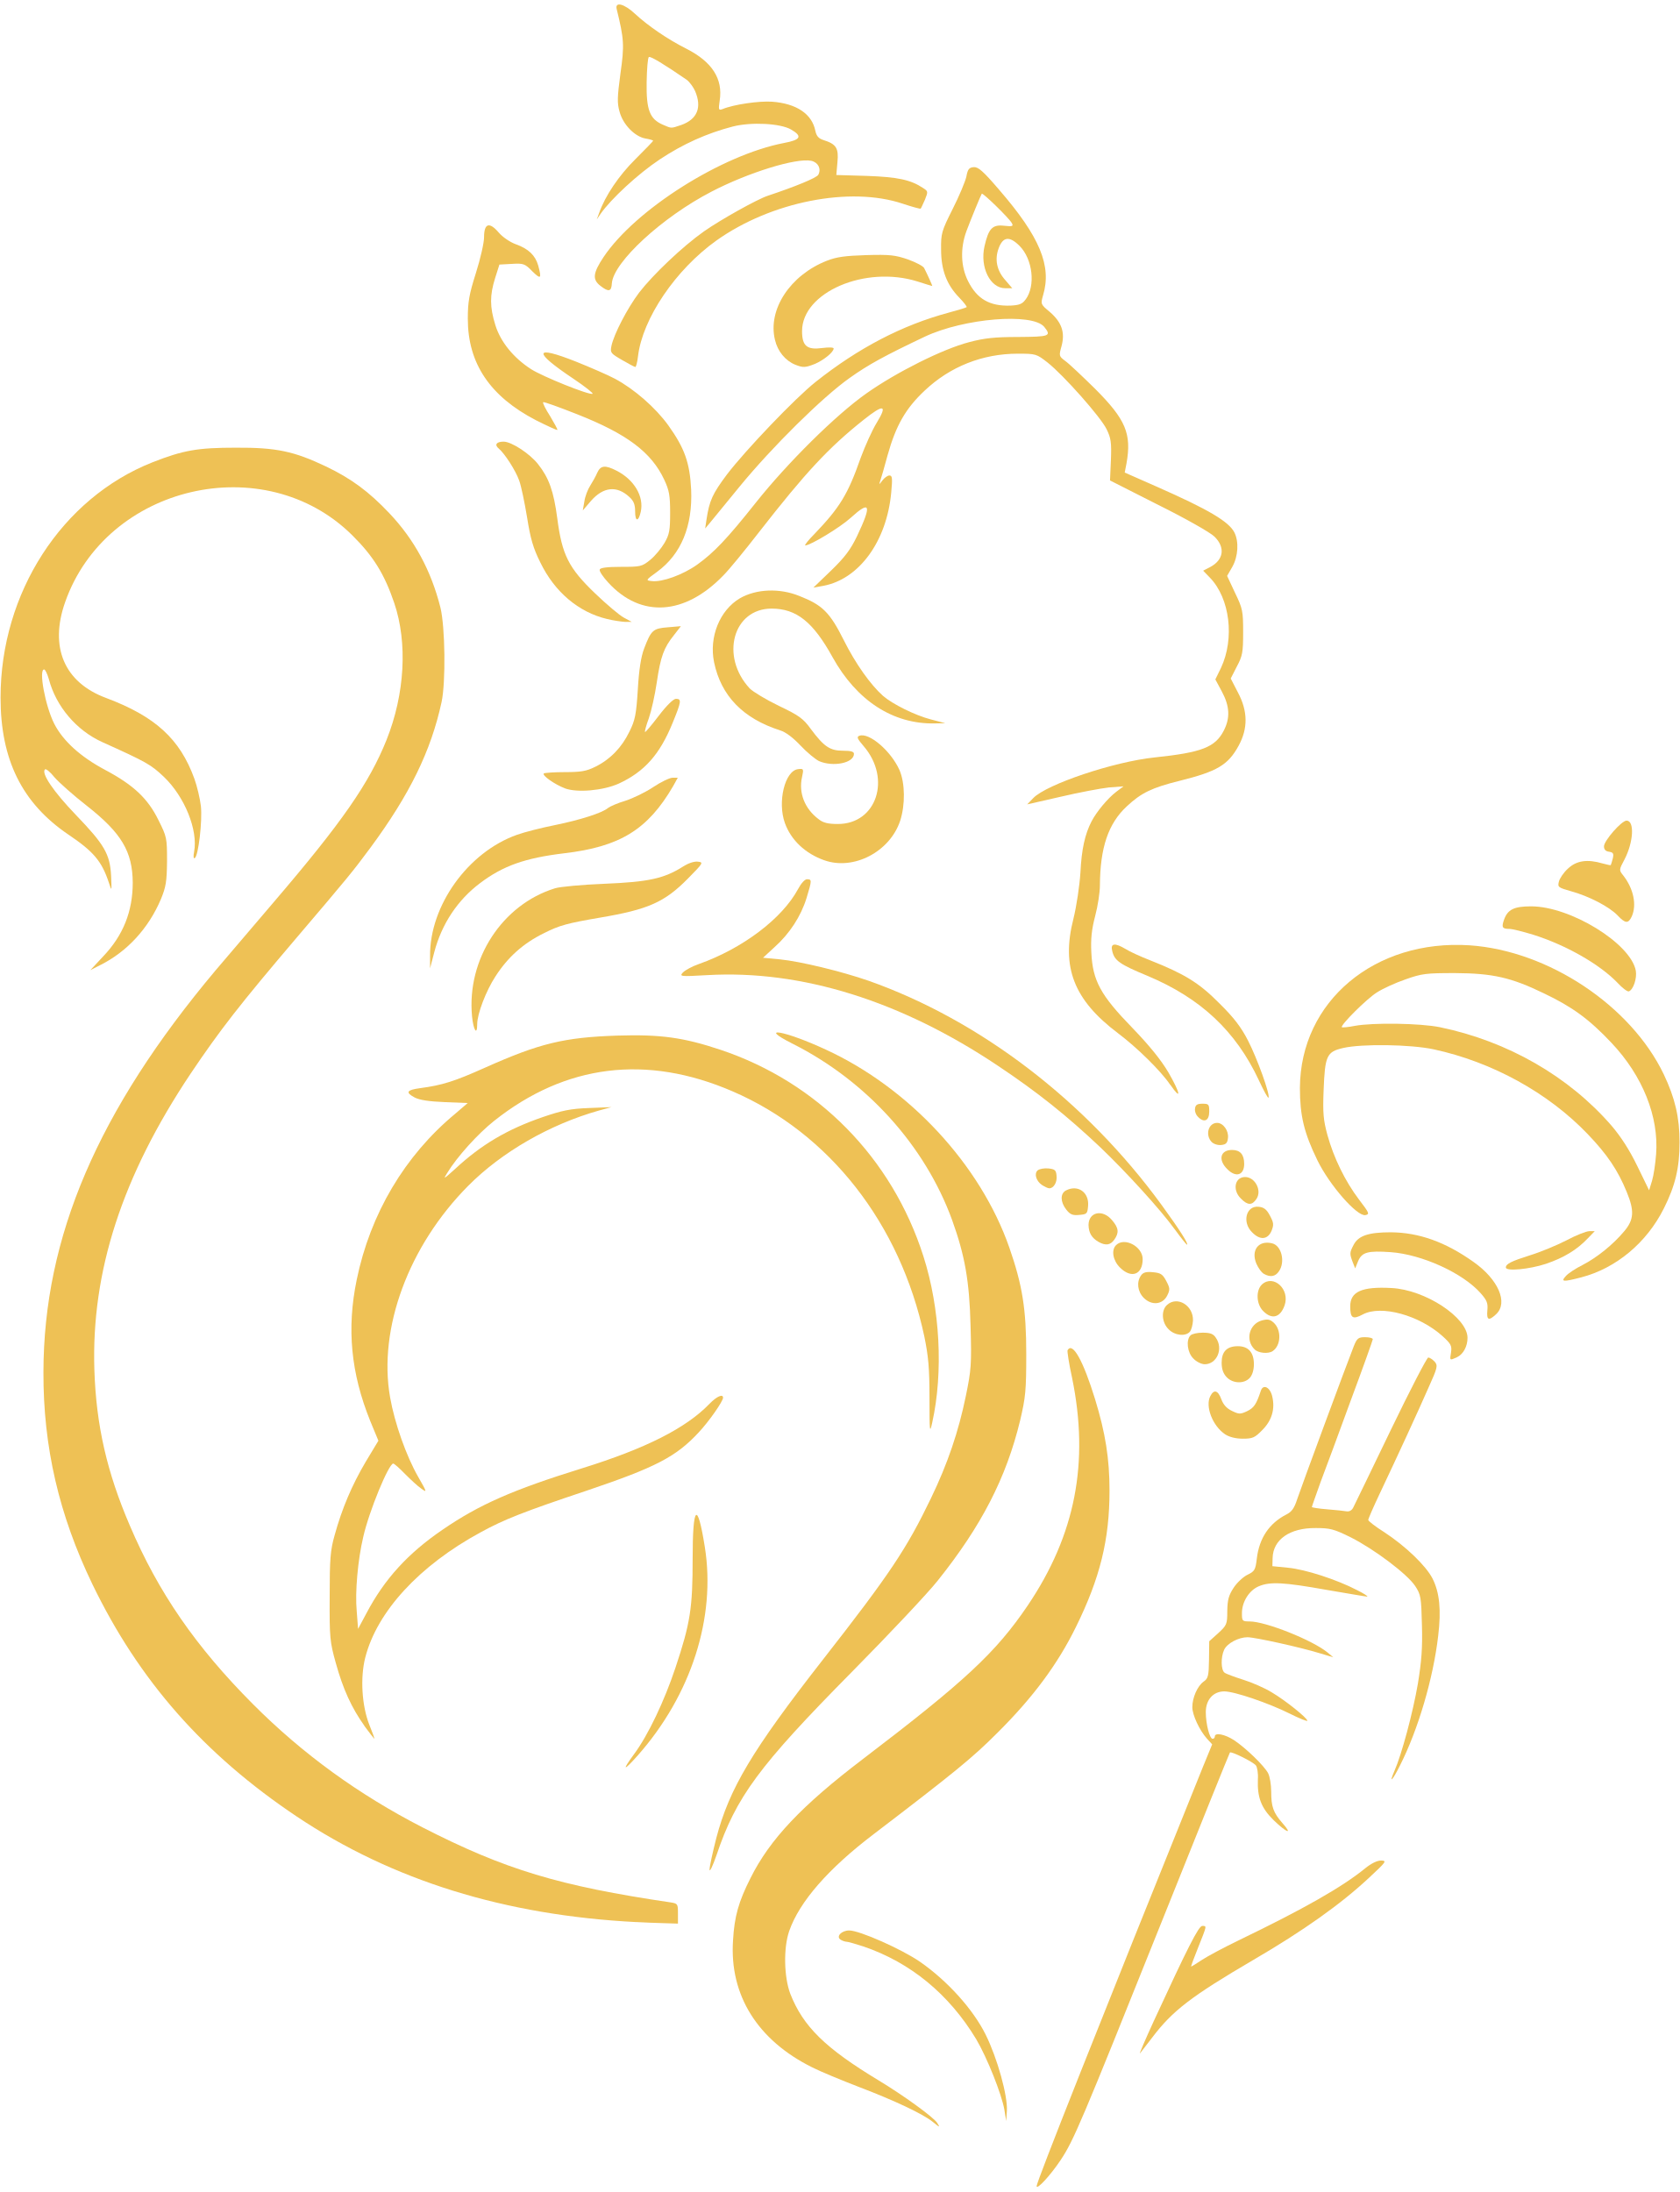
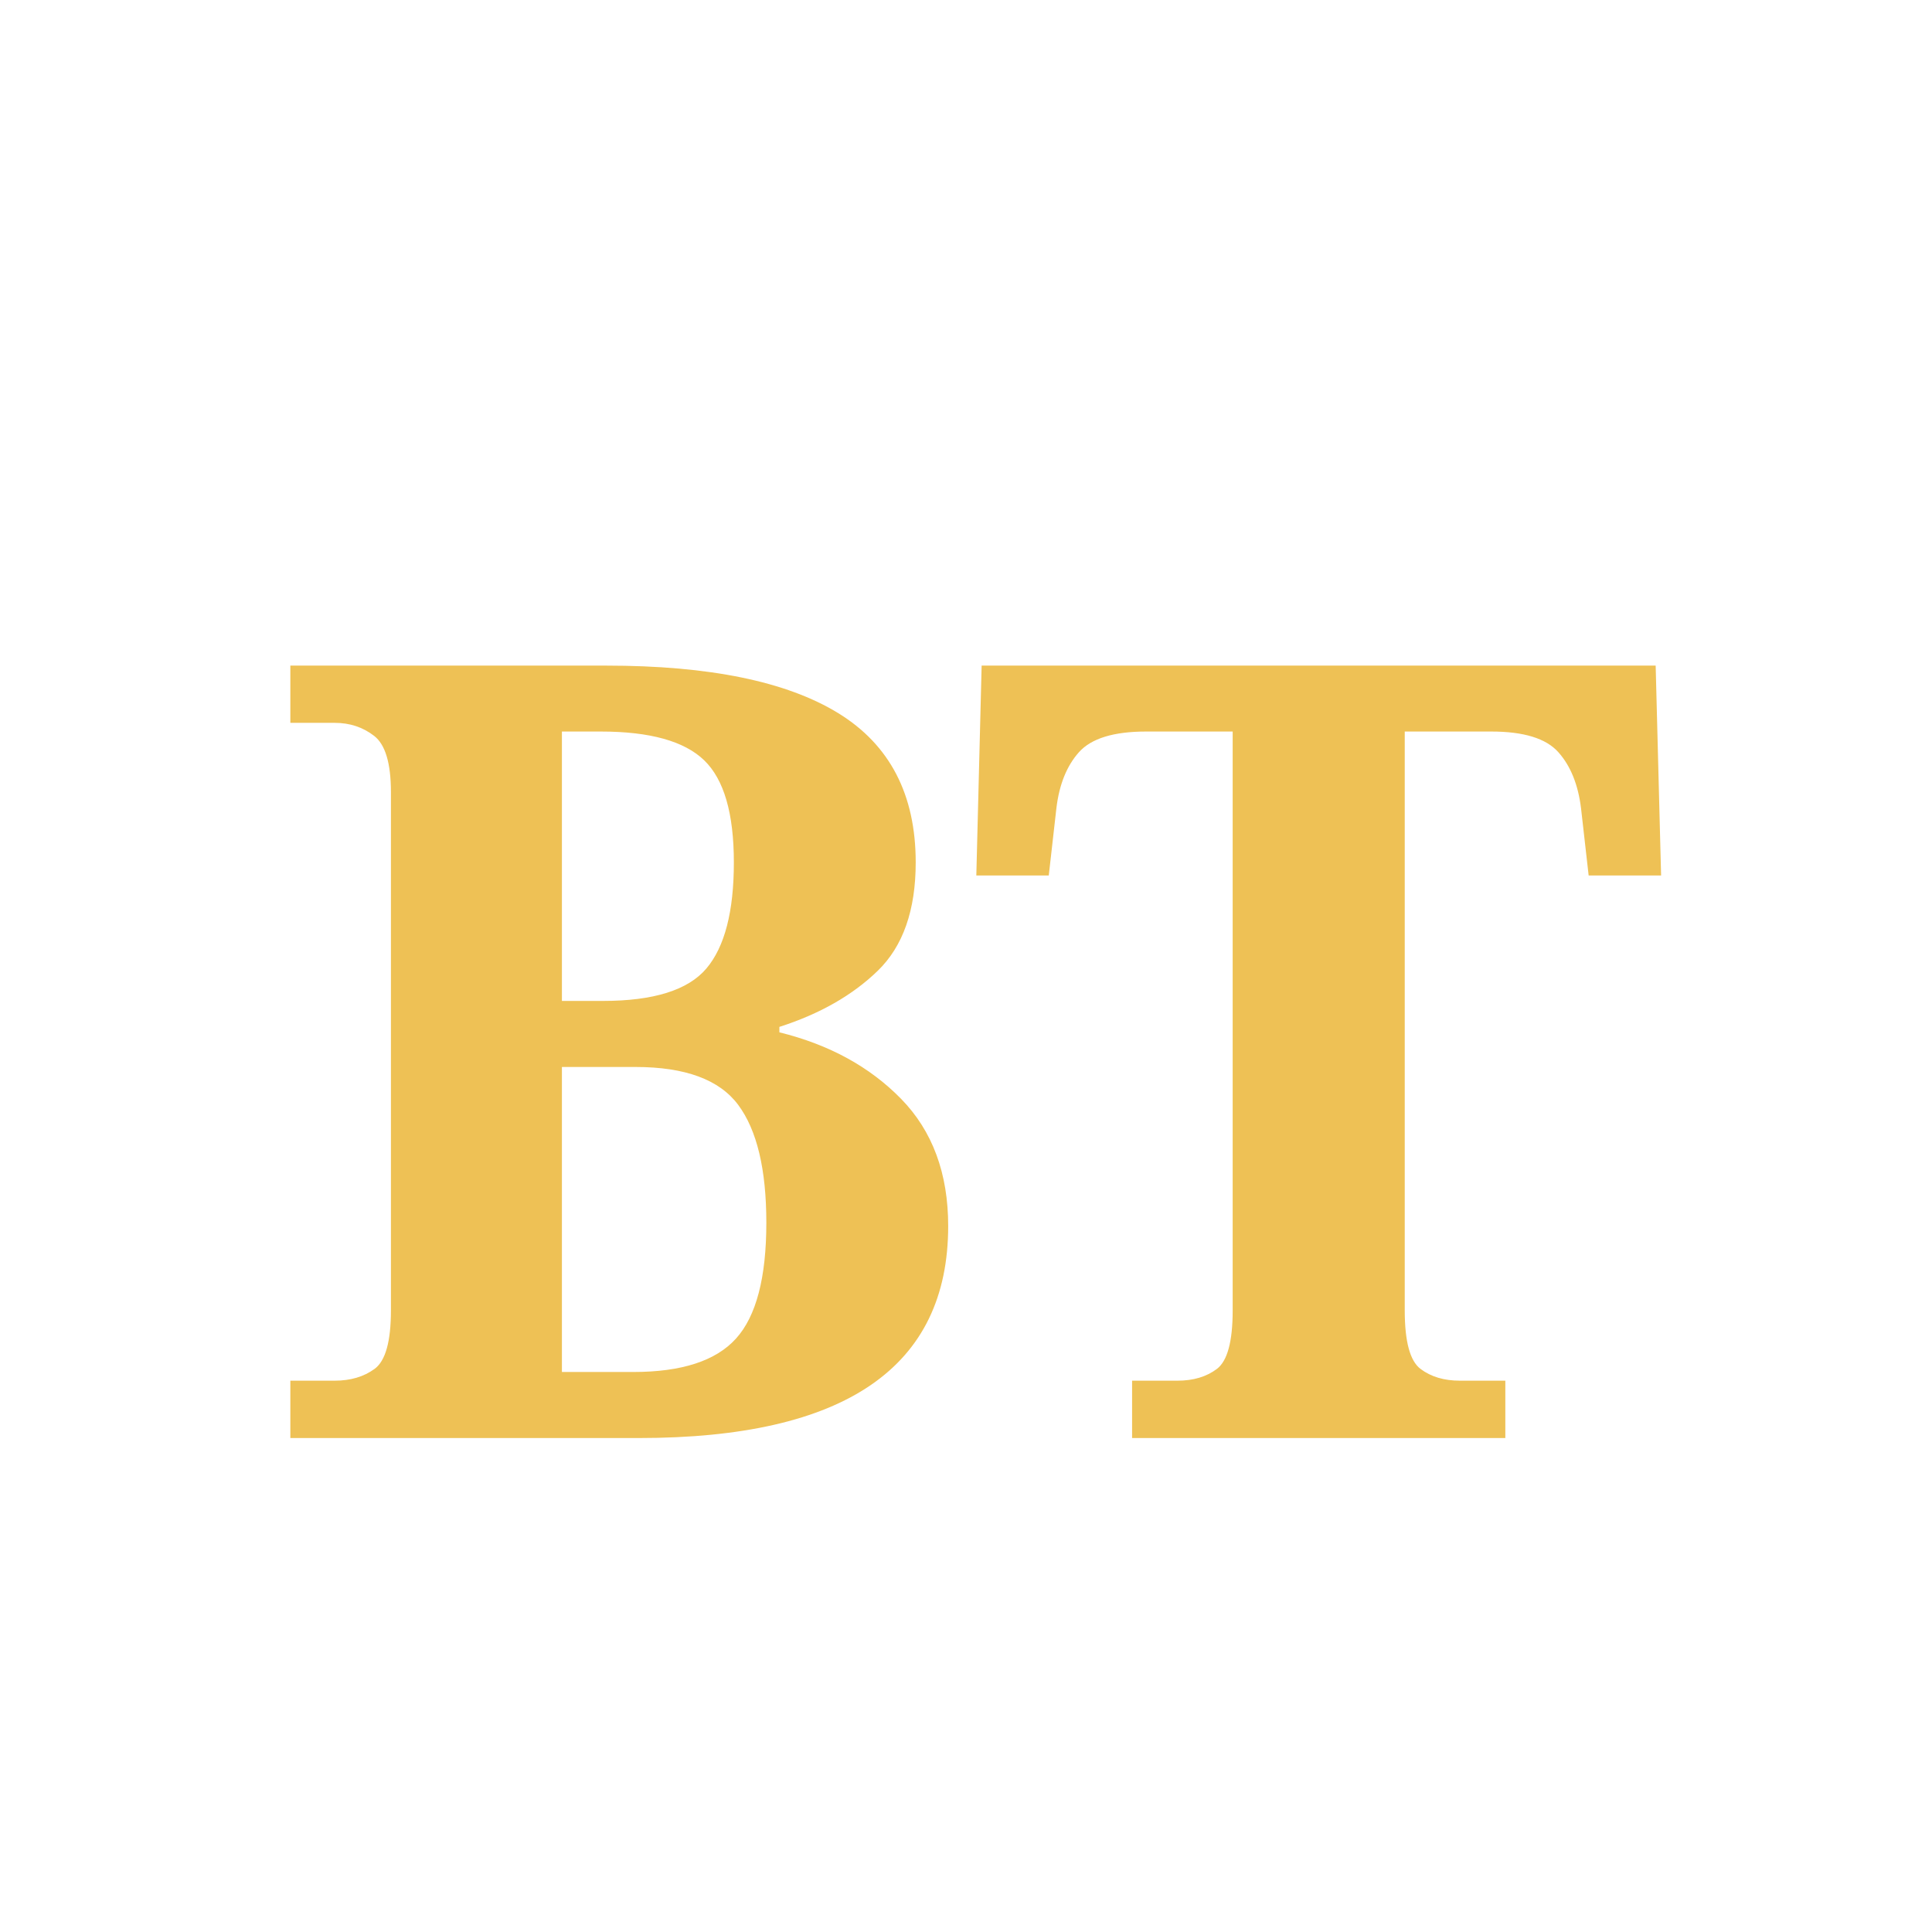
- <svg xmlns="http://www.w3.org/2000/svg" version="1.1" width="912px" height="1190px" viewBox="172 37 912 1190" preserveAspectRatio="xMidYMid meet">
-   <g fill="#eec155">
-     <path d="M734.77 1223.75 c0 -2.33 33.55 -86.95 90.01 -226.92 l5.27 -12.86 -2.82 -3.06 c-4.04 -4.53 -7.96 -12.86 -7.96 -17.14 0 -5.14 2.82 -11.51 6.12 -13.84 2.45 -1.71 2.82 -3.06 2.94 -11.88 l0.12 -10.04 4.90 -4.41 c4.65 -4.29 4.90 -4.90 4.90 -12 0.12 -6.12 0.73 -8.45 3.43 -12.61 1.84 -2.82 5.27 -6 7.59 -7.10 3.80 -1.84 4.29 -2.57 5.02 -8.82 1.35 -11.14 6.74 -19.10 16.04 -23.88 2.94 -1.47 4.29 -3.43 5.88 -8.33 2.20 -6.61 26.94 -73.48 30.62 -82.78 1.84 -4.65 2.57 -5.14 6.25 -5.14 2.33 0 4.16 0.49 4.16 1.10 0 0.49 -5.27 15.31 -11.76 32.70 -6.37 17.51 -13.84 37.60 -16.53 44.70 -2.57 7.23 -4.78 13.35 -4.78 13.72 0 0.24 3.67 0.86 8.33 1.22 4.53 0.37 9.31 0.86 10.53 1.10 1.59 0.24 2.94 -0.61 3.67 -2.20 0.73 -1.47 9.92 -20.33 20.33 -42 10.41 -21.55 19.59 -39.31 20.33 -39.31 0.73 0 2.20 0.98 3.43 2.20 1.84 2.20 1.71 3.06 -3.43 14.45 -5.76 13.10 -16.29 36 -26.33 57.19 -3.43 7.23 -6.25 13.72 -6.25 14.33 0 0.61 3.92 3.67 8.82 6.74 11.39 7.47 22.53 18.12 26.08 25.10 3.80 7.59 4.78 16.90 3.06 31.11 -2.69 23.15 -10.90 50.94 -20.70 70.29 -4.16 8.33 -6.25 10.41 -3.06 3.06 3.92 -8.82 10.04 -31.72 12.74 -47.39 1.96 -12 2.57 -19.47 2.20 -31.84 -0.37 -15.19 -0.61 -16.53 -3.67 -21.19 -4.29 -6.49 -22.17 -19.96 -35.02 -26.45 -9.18 -4.53 -11.27 -5.02 -18.98 -5.02 -14.08 -0.12 -23.15 6.25 -23.39 16.29 l-0.12 4.41 8.57 0.86 c9.18 0.86 26.33 6.37 37.35 12.12 3.67 1.84 6.25 3.43 5.51 3.55 -0.61 0 -10.53 -1.71 -22.04 -3.67 -23.27 -4.16 -30.62 -4.53 -36.74 -1.96 -5.27 2.20 -9.18 8.45 -9.18 14.57 0 4.29 0.12 4.53 4.16 4.53 8.69 0 34.17 10.16 42.37 16.90 l3.06 2.57 -7.35 -2.20 c-10.29 -3.18 -35.15 -8.69 -39.19 -8.69 -4.90 0 -11.14 3.31 -12.74 6.86 -1.84 4.04 -1.71 10.90 0.24 12.37 0.73 0.61 5.39 2.33 10.04 3.80 4.78 1.47 11.76 4.53 15.55 6.86 7.47 4.41 19.35 13.96 19.35 15.43 0 0.49 -4.29 -1.22 -9.43 -3.80 -11.51 -5.76 -30.13 -12.12 -35.64 -12.12 -6 0 -10.04 4.53 -10.04 11.27 0 6.37 2.08 14.45 3.67 14.45 0.73 0 1.22 -0.49 1.22 -1.22 0 -2.33 5.51 -1.22 10.41 1.96 6.61 4.41 16.29 13.84 18.49 17.88 0.98 1.84 1.71 6.37 1.71 10.04 0 8.20 1.10 11.39 6.12 17.14 5.76 6.49 2.45 5.39 -4.78 -1.59 -6.74 -6.61 -8.94 -12.37 -8.57 -22.17 0.24 -3.31 -0.37 -6.74 -1.10 -7.59 -1.59 -1.96 -13.47 -7.84 -14.08 -6.98 -0.24 0.24 -16.90 41.51 -36.98 91.72 -44.09 110.09 -47.88 118.91 -54.86 129.44 -5.63 8.45 -13.10 16.53 -13.10 14.21z" />
-     <path d="M678.43 1188.97 c-5.27 -4.29 -20.82 -11.63 -39.80 -18.86 -10.16 -3.92 -21.68 -8.69 -25.72 -10.78 -29.64 -14.70 -44.94 -39.19 -42.98 -68.82 0.73 -13.10 3.06 -21.19 9.43 -33.80 10.53 -21.19 27.80 -39.43 61.11 -64.78 55.47 -42.25 72.13 -57.80 89.40 -83.27 25.96 -38.45 33.55 -77.76 24.12 -123.69 -1.71 -7.72 -2.69 -14.45 -2.45 -14.94 2.69 -4.78 8.45 5.51 14.94 26.57 5.63 18.37 7.84 32.33 7.84 49.60 0 26.70 -5.14 47.51 -18.25 74.09 -9.92 20.21 -23.27 38.21 -42.74 57.56 -13.35 13.35 -22.90 21.19 -66.86 54.74 -24.86 18.86 -40.53 36.86 -46.05 52.78 -3.18 9.18 -2.82 24.98 0.61 34.04 6.98 17.76 18.98 29.51 48 47.03 13.59 8.20 29.76 19.96 31.72 23.02 1.71 2.69 1.47 2.57 -2.33 -0.49z" />
-     <path d="M717.25 1182.36 c-1.47 -8.45 -9.43 -28.41 -15.31 -38.33 -14.70 -24.37 -35.64 -41.64 -61.23 -50.33 -4.16 -1.35 -8.33 -2.57 -9.18 -2.57 -0.73 0 -2.20 -0.49 -3.18 -1.10 -2.69 -1.71 0.49 -5.02 4.65 -5.02 5.63 0 28.53 10.16 38.45 17.02 14.82 10.29 28.78 25.72 35.64 39.55 6.37 12.86 12 33.19 11.51 41.39 l-0.37 5.51 -0.98 -6.12z" />
-     <path d="M798.45 1133.99 c18.25 -39.55 24.25 -51.43 26.21 -51.43 2.57 0 2.57 -0.37 -2.20 11.63 -2.33 5.76 -4.04 10.41 -3.80 10.41 0.24 0 2.82 -1.59 5.76 -3.55 2.94 -1.96 11.88 -6.74 19.96 -10.65 35.27 -17.02 56.21 -28.90 68.82 -39.19 3.18 -2.57 6.37 -4.16 8.57 -4.16 3.18 0.12 2.82 0.61 -6.37 9.18 -15.55 14.57 -36 29.02 -63.07 44.82 -33.68 19.72 -43.84 27.55 -54.86 42.13 -3.06 4.04 -6 7.84 -6.61 8.57 -0.61 0.61 2.82 -7.35 7.59 -17.76z" />
-     <path d="M517.40 1080.47 c-71.39 -3.67 -132.50 -22.66 -184.30 -57.31 -50.45 -33.80 -85.60 -73.72 -110.95 -126.13 -18.12 -37.60 -26.70 -74.46 -26.57 -115.11 0.12 -73.35 29.51 -141.93 93.32 -217.98 5.14 -6 19.47 -22.90 31.84 -37.35 36.98 -43.23 51.68 -64.41 61.11 -87.93 9.92 -24.86 11.51 -52.66 4.16 -74.33 -5.27 -15.55 -11.27 -25.35 -22.78 -36.74 -47.64 -47.27 -133.60 -27.31 -155.89 36.37 -8.57 24.37 -0.49 43.47 22.17 51.92 26.82 10.04 40.17 22.29 48 43.84 1.47 4.04 3.06 10.78 3.55 14.94 0.86 7.96 -1.35 26.94 -3.31 28.17 -0.73 0.49 -0.86 -0.98 -0.37 -3.43 2.20 -11.76 -5.14 -29.88 -16.41 -40.66 -7.10 -6.74 -9.55 -8.08 -33.43 -18.86 -14.08 -6.37 -25.10 -19.35 -29.02 -34.17 -0.86 -2.94 -1.96 -5.27 -2.57 -5.27 -3.06 0 0.61 19.84 5.51 29.51 4.78 9.31 14.21 17.88 27.55 24.98 15.43 8.20 23.27 15.55 29.02 27.31 4.53 9.06 4.65 9.67 4.65 22.29 -0.12 11.14 -0.61 13.96 -3.31 20.57 -6.74 15.92 -18.37 28.53 -32.82 35.76 l-5.51 2.82 6.86 -7.35 c11.02 -11.51 16.16 -24.61 16.16 -40.17 -0.12 -16.90 -6.12 -26.94 -24.98 -41.76 -7.23 -5.63 -15.06 -12.61 -17.51 -15.43 -2.33 -2.94 -4.65 -4.78 -5.14 -4.29 -2.20 2.08 4.65 12.12 16.78 24.74 15.43 16.04 18.49 21.19 19.10 33.06 0.37 8.57 0.37 8.57 -1.22 3.67 -3.92 -11.76 -8.33 -16.90 -22.17 -26.21 -24.98 -17.02 -36.62 -40.53 -36.62 -74.21 0 -56.82 33.19 -108.26 82.42 -127.73 16.78 -6.61 24.61 -7.96 45.31 -7.96 22.04 -0.12 31.59 1.96 48.86 10.16 13.84 6.61 23.39 13.72 34.41 25.35 13.72 14.45 22.78 31.35 27.80 51.31 2.57 10.53 2.94 40.53 0.61 51.31 -5.76 26.57 -17.27 50.09 -38.58 78.99 -9.80 13.23 -12.12 16.04 -40.17 48.98 -30.74 36.13 -41.51 49.96 -57.56 73.84 -37.11 55.60 -53.88 107.28 -52.17 160.67 0.98 30.25 6.86 55.72 19.23 84.50 15.55 36.49 35.88 65.88 66.74 96.87 27.06 27.19 57.56 49.23 92.09 66.99 44.94 23.02 74.33 31.84 134.83 40.78 3.80 0.61 3.92 0.86 3.92 6 l0 5.51 -7.59 -0.24 c-4.29 -0.12 -11.02 -0.37 -15.06 -0.61z" />
-     <path d="M557.20 1051.94 c0 -1.71 1.71 -9.43 3.67 -17.14 7.10 -26.94 19.47 -47.64 57.80 -96.74 36.49 -46.66 45.56 -60.37 58.66 -87.56 9.18 -18.98 15.06 -36.49 18.98 -55.60 2.94 -14.21 3.18 -17.27 2.57 -38.09 -0.61 -24.37 -3.06 -38.21 -10.04 -57.56 -14.70 -40.29 -46.41 -75.44 -86.58 -95.64 -19.47 -9.80 -4.16 -7.10 18 3.18 45.31 20.82 84.01 62.58 99.68 107.52 7.10 20.45 9.18 33.31 9.18 57.80 0 19.84 -0.37 23.39 -3.31 36 -7.59 31.23 -20.94 57.19 -44.82 87.07 -5.02 6.37 -26.08 28.78 -46.66 49.60 -50.45 51.07 -62.70 67.72 -73.35 99.32 -2.08 6 -3.80 9.55 -3.80 7.84z" />
-     <path d="M516.17 989.36 c7.72 -10.41 16.53 -29.02 22.53 -47.03 8.08 -24.25 9.31 -32.33 9.31 -59.15 0 -29.15 2.57 -31.72 6.61 -6.37 6.12 38.21 -7.35 80.33 -36.37 113.15 -7.84 8.82 -8.82 8.57 -2.08 -0.61z" />
-     <path d="M369.83 973.93 c-6.98 -9.80 -11.63 -19.96 -15.55 -34.17 -3.18 -11.39 -3.43 -13.59 -3.31 -36 0 -20.45 0.37 -25.23 2.69 -33.31 3.92 -14.33 9.43 -27.31 16.90 -39.92 l6.86 -11.39 -4.41 -10.65 c-10.53 -26.08 -12.86 -50.21 -7.35 -76.78 7.35 -35.76 26.08 -67.35 53.39 -90.01 l6.86 -5.88 -12.37 -0.49 c-8.69 -0.37 -13.72 -1.10 -16.53 -2.57 -5.02 -2.69 -4.29 -4.04 3.06 -5.02 12 -1.59 18.61 -3.67 35.27 -11.14 29.64 -13.23 42.86 -16.41 71.64 -17.39 23.63 -0.73 36 0.98 56.21 7.72 52.66 17.63 93.07 58.66 110.09 112.05 9.06 28.29 10.90 62.94 4.78 90.38 -1.35 6.12 -1.47 5.02 -1.47 -13.47 0 -16.29 -0.61 -22.66 -2.82 -33.43 -13.10 -61.23 -51.56 -110.34 -104.09 -132.99 -46.78 -20.21 -90.74 -14.70 -129.44 16.04 -8.82 6.98 -20.21 19.59 -25.47 28.29 -2.33 3.67 -1.96 3.43 4.16 -2.08 14.33 -13.35 28.53 -21.68 47.76 -28.29 10.41 -3.55 14.94 -4.53 24.98 -4.90 l12.25 -0.49 -6.74 1.84 c-26.82 7.59 -52.78 22.53 -71.03 40.90 -32.33 32.57 -48.98 77.52 -42.37 114.87 2.45 13.96 8.82 31.96 15.31 43.23 4.78 8.33 4.78 8.57 1.59 6.25 -1.84 -1.22 -5.76 -4.90 -8.82 -7.96 -2.94 -3.06 -5.88 -5.63 -6.37 -5.63 -2.45 0 -13.10 25.72 -16.29 39.80 -2.94 12.37 -4.53 30.13 -3.55 40.29 l0.73 9.67 4.53 -8.45 c9.80 -18.61 22.53 -32.57 41.39 -45.43 19.84 -13.59 37.84 -21.55 75.68 -33.31 34.66 -10.78 56.45 -21.80 69.19 -35.02 3.92 -4.04 7.35 -5.51 7.35 -3.31 0 1.96 -7.59 12.86 -13.23 18.86 -12.25 13.23 -23.39 18.98 -60.74 31.59 -34.41 11.51 -44.94 15.68 -57.68 22.66 -33.19 18 -56.21 42.98 -62.58 67.97 -2.82 11.02 -1.84 26.21 2.20 36.49 1.71 4.16 2.94 7.59 2.69 7.59 -0.12 0 -2.57 -3.18 -5.39 -6.98z" />
-     <path d="M837.14 815.71 c-6.86 -4.53 -11.02 -15.31 -8.08 -20.82 1.96 -3.80 4.16 -3.18 6 1.84 1.10 2.94 2.94 4.90 5.76 6.25 3.80 1.84 4.53 1.84 8.20 0.12 3.80 -1.84 5.02 -3.80 7.47 -11.14 1.22 -3.67 4.90 -1.96 6.12 2.94 1.71 6.98 -0.12 13.23 -5.39 18.49 -4.04 4.16 -5.27 4.65 -10.53 4.65 -3.80 0 -7.23 -0.86 -9.55 -2.33z" />
-     <path d="M837.88 784.61 c-1.84 -1.96 -2.69 -4.41 -2.69 -7.84 0 -6 2.82 -8.94 8.82 -8.94 5.63 0 8.69 3.31 8.69 9.80 0 3.06 -0.86 5.88 -2.20 7.35 -3.06 3.43 -9.31 3.18 -12.61 -0.37z" />
-     <path d="M819.88 774.57 c-3.31 -3.18 -4.16 -10.04 -1.59 -12.61 0.86 -0.86 3.80 -1.47 6.61 -1.47 4.04 0 5.76 0.61 7.10 2.69 4.29 6 0.61 14.45 -6 14.45 -1.71 0 -4.53 -1.35 -6.12 -3.06z" />
-     <path d="M959.73 771.14 c0.49 -3.55 0 -4.53 -4.53 -8.69 -12.74 -11.51 -33.43 -17.14 -43.35 -11.88 -5.51 2.94 -6.86 2.08 -6.86 -4.41 0 -7.96 6.37 -10.78 22.29 -9.92 18.37 0.86 41.39 16.04 41.39 27.06 0 4.65 -2.33 8.94 -5.76 10.53 -4.04 1.84 -3.92 1.84 -3.18 -2.69z" />
-     <path d="M853.06 769.54 c-5.14 -5.02 -2.94 -13.72 3.92 -15.68 3.18 -0.86 4.41 -0.61 6.37 1.10 4.41 3.92 4.16 12.49 -0.49 15.55 -2.33 1.59 -7.84 1.10 -9.80 -0.98z" />
-     <path d="M806.41 758.65 c-3.80 -3.67 -4.16 -10.29 -0.86 -13.23 5.51 -5.02 14.33 0.24 14.08 8.45 -0.12 2.33 -0.86 5.02 -1.59 6 -2.33 2.82 -8.33 2.20 -11.63 -1.22z" />
-     <path d="M979.44 748.36 c0.37 -3.92 -0.24 -5.39 -3.43 -9.06 -9.67 -11.14 -32.08 -21.31 -49.11 -22.53 -12.37 -0.86 -15.55 0 -17.63 4.90 l-1.59 3.92 -1.35 -3.43 c-1.71 -4.53 -1.71 -5.14 0.49 -9.31 2.57 -5.02 8.08 -6.86 20.21 -6.86 15.31 0.12 29.64 5.27 44.82 16.04 13.59 9.55 18.98 22.17 12.37 28.41 -4.04 3.80 -5.27 3.31 -4.78 -2.08z" />
-     <path d="M857.84 748.85 c-3.92 -3.80 -4.16 -11.39 -0.73 -14.57 6.25 -5.63 15.31 2.69 12.25 11.39 -2.33 6.61 -6.86 7.84 -11.51 3.18z" />
-     <path d="M792.93 741.62 c-3.43 -3.43 -4.04 -8.69 -1.47 -12.25 1.10 -1.59 2.82 -2.08 6.37 -1.71 4.16 0.37 5.27 0.98 7.23 4.65 2.08 3.92 2.20 4.78 0.61 7.96 -2.45 5.02 -8.45 5.63 -12.74 1.35z" />
-     <path d="M1022.06 729.74 c1.22 -1.47 5.39 -4.16 9.06 -6 7.84 -4.04 16.65 -11.14 22.66 -18.37 5.27 -6.25 5.51 -11.02 1.35 -21.19 -4.90 -12 -10.65 -20.45 -21.19 -31.47 -21.55 -22.53 -51.92 -39.19 -83.64 -46.05 -12.61 -2.69 -38.94 -3.06 -49.11 -0.73 -8.94 2.08 -9.92 4.04 -10.65 23.02 -0.49 12.37 -0.12 16.16 2.08 24.25 3.43 12.37 9.55 24.98 17.14 35.02 5.63 7.35 5.88 7.96 3.43 8.45 -4.53 0.73 -19.35 -16.16 -25.96 -29.64 -7.35 -15.06 -9.55 -24.37 -9.55 -39.43 0.24 -47.03 40.66 -80.82 92.21 -77.40 42.62 2.94 87.44 32.70 105.32 70.05 6.12 12.86 8.57 23.39 8.57 36.86 0 13.84 -2.33 23.63 -8.57 36 -9.31 18.61 -25.96 32.45 -44.82 37.35 -9.92 2.57 -11.27 2.45 -8.33 -0.73z m48.98 -66.01 c1.59 -20.57 -7.35 -42.74 -24.25 -60.62 -12 -12.74 -21.19 -19.47 -36.62 -26.82 -17.88 -8.69 -27.92 -10.90 -48.25 -11.02 -15.68 0 -18 0.24 -26.94 3.43 -5.39 1.84 -12.37 5.02 -15.55 7.10 -5.51 3.43 -19.96 17.88 -18.98 18.86 0.24 0.24 3.43 0 6.98 -0.73 9.92 -1.84 35.51 -1.47 46.29 0.73 36.74 7.59 69.93 26.70 93.07 53.39 5.14 6 9.80 13.23 14.08 22.04 l6.37 13.10 1.59 -5.14 c0.86 -2.82 1.84 -9.31 2.20 -14.33z" />
-     <path d="M858.08 728.52 c-1.35 -0.73 -3.06 -3.31 -4.04 -5.51 -3.06 -7.35 1.22 -12.86 8.57 -11.02 5.14 1.22 7.23 10.16 3.67 15.19 -1.96 2.94 -4.78 3.31 -8.20 1.35z" />
-     <path d="M779.95 725.09 c-3.80 -3.80 -4.78 -9.43 -2.08 -12.12 4.53 -4.53 14.45 0.73 14.45 7.59 0 8.45 -6.12 10.78 -12.37 4.53z" />
-     <path d="M989.48 725.09 c0 -1.96 3.06 -3.43 13.10 -6.61 5.63 -1.71 14.45 -5.39 19.72 -8.08 5.27 -2.82 10.90 -5.02 12.49 -5.02 l2.94 0 -3.67 3.80 c-5.88 6.25 -13.10 10.65 -22.90 13.96 -8.94 2.94 -21.68 4.16 -21.68 1.96z" />
-     <path d="M768.44 711.25 c-3.80 -2.20 -5.39 -4.90 -5.51 -9.18 0 -7.10 7.59 -8.82 12.74 -2.69 3.67 4.29 3.92 6.86 1.22 10.65 -2.08 2.94 -4.65 3.31 -8.45 1.22z" />
-     <path d="M809.83 704.52 c-7.84 -10.90 -26.57 -31.35 -40.41 -44.58 -18.12 -17.14 -34.17 -30 -55.47 -44.21 -52.78 -35.39 -106.91 -52.29 -157.97 -49.35 -14.94 0.86 -15.19 0.73 -13.23 -1.47 1.22 -1.22 5.02 -3.31 8.57 -4.53 23.88 -8.45 45.31 -24.74 53.88 -40.66 1.71 -3.18 3.67 -5.39 4.90 -5.39 2.69 0 2.69 0.49 -0.24 10.16 -3.06 9.92 -9.18 19.35 -17.39 26.70 l-6.25 5.76 9.06 0.86 c11.27 1.10 33.80 6.61 48.25 11.63 60.62 21.43 118.05 65.39 159.08 121.73 9.80 13.47 14.94 21.55 13.72 21.55 -0.24 0 -3.18 -3.67 -6.49 -8.20z" />
-     <path d="M851.72 705.99 c-5.63 -5.51 -3.18 -14.70 3.67 -13.84 2.69 0.24 4.29 1.47 6 4.78 2.08 3.92 2.20 4.90 0.86 8.33 -2.08 4.78 -6.25 5.14 -10.53 0.73z" />
-     <path d="M750.81 693.62 c-3.18 -4.04 -3.31 -8.57 -0.24 -10.29 6.49 -3.43 12.74 0.86 12.12 8.33 -0.37 4.29 -0.61 4.53 -4.78 4.90 -3.67 0.37 -5.02 -0.24 -7.10 -2.94z" />
-     <path d="M845.59 687.62 c-4.65 -4.53 -3.31 -11.63 2.33 -11.63 5.39 0 9.18 7.23 6.25 11.76 -2.45 3.80 -4.90 3.67 -8.57 -0.12z" />
-     <path d="M737.58 680.27 c-3.18 -2.20 -4.29 -6.25 -2.20 -7.96 0.98 -0.73 3.55 -1.22 5.76 -0.98 3.43 0.37 4.16 0.86 4.41 3.80 0.49 3.55 -1.47 6.98 -3.92 6.98 -0.73 0 -2.57 -0.86 -4.04 -1.84z" />
-     <path d="M838.25 671.70 c-5.14 -5.02 -3.80 -10.41 2.57 -10.41 4.41 0 6.61 2.45 6.61 7.59 0 6.12 -4.53 7.59 -9.18 2.82z" />
-     <path d="M829.80 657 c-3.67 -3.80 -1.84 -10.41 2.94 -10.41 3.31 0 6.37 4.29 5.88 8.20 -0.24 2.69 -1.10 3.55 -3.55 3.80 -1.84 0.24 -4.16 -0.49 -5.27 -1.59z" />
-     <path d="M822.45 643.41 c-1.22 -1.10 -1.96 -3.18 -1.71 -4.65 0.24 -1.96 1.22 -2.57 4.04 -2.57 3.43 0 3.67 0.37 3.67 4.29 0 4.90 -2.69 6.25 -6 2.94z" />
-     <path d="M855.39 623.45 c-12.49 -26.70 -31.59 -44.58 -60.50 -56.70 -15.06 -6.25 -17.88 -8.20 -19.10 -13.47 -1.10 -4.29 1.47 -4.53 7.23 -1.10 2.08 1.35 8.20 4.16 13.59 6.25 18.49 7.35 26.33 12.12 37.35 23.27 7.96 7.84 11.76 12.86 15.55 20.21 5.02 9.80 12 29.15 11.14 30.98 -0.24 0.61 -2.57 -3.67 -5.27 -9.43z" />
-     <path d="M807.26 625.90 c-5.02 -7.47 -18 -20.21 -28.41 -28.04 -23.88 -18 -30.86 -35.76 -24.12 -62.09 1.71 -6.98 3.31 -17.76 3.80 -25.10 0.61 -12.61 2.45 -20.82 6 -27.68 2.69 -5.27 8.94 -12.74 13.47 -16.16 l3.92 -2.94 -7.96 0.61 c-4.41 0.49 -16.16 2.69 -26.08 5.02 l-18.25 4.16 3.31 -3.43 c7.23 -7.47 43.60 -19.72 65.76 -22.04 25.72 -2.69 33.06 -5.51 37.72 -14.70 3.43 -6.74 3.18 -13.10 -1.10 -21.06 l-3.55 -6.61 3.06 -6.25 c7.47 -15.92 4.90 -37.72 -6 -48.98 l-3.67 -3.80 3.80 -1.96 c7.35 -3.92 8.33 -10.65 2.33 -16.53 -2.20 -2.20 -15.80 -9.92 -30.37 -17.14 l-26.33 -13.35 0.49 -11.14 c0.37 -9.55 0 -11.88 -2.33 -16.65 -3.18 -6.61 -23.27 -29.27 -32.08 -36.25 -6 -4.65 -6.25 -4.78 -16.16 -4.78 -19.10 0 -36.74 6.98 -50.58 20.08 -10.29 9.67 -15.55 18.86 -20.08 35.02 -1.71 6.37 -3.55 12.74 -4.04 14.08 -0.73 2.08 -0.61 2.08 1.22 -0.37 1.10 -1.47 2.82 -2.69 3.80 -2.69 1.59 0 1.71 1.47 0.98 9.31 -2.45 26.45 -17.39 46.90 -36.74 50.58 l-5.51 0.98 9.67 -9.31 c7.47 -7.23 10.53 -11.39 13.96 -18.49 8.20 -17.27 7.35 -19.84 -3.43 -10.04 -5.63 5.14 -21.80 14.94 -24.61 14.94 -0.61 0 1.71 -2.94 5.14 -6.37 13.59 -14.21 18 -21.31 24.98 -41.27 2.33 -6.25 6.12 -14.82 8.69 -18.98 6 -9.80 3.80 -10.29 -7.10 -1.59 -19.10 15.19 -31.59 28.66 -56.70 60.86 -7.59 9.80 -16.29 20.45 -19.47 23.63 -20.94 21.68 -44.70 23.27 -62.46 3.92 -2.82 -3.06 -5.02 -6.25 -4.65 -7.10 0.24 -0.98 4.04 -1.47 11.51 -1.47 10.65 0 11.39 -0.12 15.92 -3.80 2.57 -2.08 6 -6.25 7.72 -9.18 2.69 -4.65 3.06 -6.86 3.06 -16.41 0 -9.31 -0.49 -12.12 -3.18 -17.88 -6.98 -14.94 -20.21 -24.86 -47.15 -35.51 -9.92 -3.92 -18.37 -6.98 -18.61 -6.61 -0.37 0.37 1.35 3.80 3.80 7.59 2.33 3.92 4.16 7.23 3.92 7.47 -0.24 0.24 -5.51 -2.20 -11.63 -5.27 -24.98 -12.98 -36.98 -30.86 -36.98 -55.11 0 -9.18 0.73 -13.23 4.41 -24.86 2.45 -7.72 4.41 -16.41 4.41 -19.35 0 -7.59 2.82 -8.57 7.96 -2.57 2.20 2.57 6.25 5.27 9.31 6.37 6.86 2.45 10.53 6 12.12 11.51 1.96 7.23 1.47 7.72 -3.18 3.18 -4.04 -4.16 -4.78 -4.41 -11.14 -4.04 l-6.74 0.37 -2.33 7.35 c-2.94 9.43 -2.94 15.55 0.12 25.47 2.82 9.18 9.92 17.88 19.47 24 6.12 3.92 31.23 14.08 33.31 13.35 0.61 -0.24 -4.04 -3.92 -10.41 -8.20 -22.17 -14.82 -21.55 -18.37 1.35 -9.31 7.96 3.18 17.51 7.35 21.19 9.31 10.53 5.63 22.04 15.68 29.02 25.35 8.82 12.37 11.63 20.21 12.37 34.78 0.86 19.84 -5.39 35.15 -18.49 44.70 -6.25 4.53 -6.25 4.65 -2.94 5.02 5.63 0.73 17.02 -3.43 24.74 -8.94 9.06 -6.49 16.29 -14.08 31.84 -33.68 17.14 -21.55 43.47 -47.64 60.01 -59.27 16.29 -11.51 41.51 -24.12 55.72 -27.80 8.20 -2.20 13.96 -2.82 26.70 -2.82 17.14 -0.12 18.12 -0.49 14.08 -5.51 -6.49 -7.72 -43.47 -4.65 -64.66 5.27 -21.92 10.41 -30.74 15.19 -41.02 22.53 -14.57 10.29 -42 37.35 -59.76 59.03 -7.47 9.06 -14.70 17.88 -16.04 19.59 l-2.57 3.06 0.73 -4.90 c1.59 -10.29 3.18 -13.84 11.14 -24.49 9.92 -12.98 36.86 -41.27 48.13 -50.21 23.15 -18.37 46.78 -30.74 72.25 -37.60 5.02 -1.35 9.43 -2.69 9.67 -2.94 0.37 -0.24 -1.47 -2.57 -3.92 -5.14 -6.86 -6.98 -9.92 -15.06 -9.92 -26.08 -0.12 -8.82 0.24 -10.04 6.25 -22.04 3.55 -6.98 6.86 -14.94 7.47 -17.63 0.73 -4.04 1.47 -4.90 3.92 -5.14 2.45 -0.24 5.14 2.08 13.84 12.25 22.17 25.59 28.66 41.39 23.88 57.31 -1.35 4.78 -1.35 4.90 3.67 9.06 6.49 5.63 8.33 11.14 6.37 18.49 -1.47 5.27 -1.47 5.51 1.96 8.08 1.96 1.35 9.18 8.20 16.16 15.06 16.78 16.78 19.96 24.49 17.14 40.53 l-0.98 5.02 17.51 7.72 c28.04 12.37 38.94 18.86 42 24.74 2.57 5.02 2.08 13.10 -1.10 18.74 l-2.82 4.90 4.29 9.18 c4.16 8.57 4.41 9.92 4.41 21.43 0 11.02 -0.37 12.86 -3.43 18.61 l-3.31 6.49 3.92 7.59 c5.39 10.16 5.51 19.47 0.37 28.90 -5.76 10.53 -11.63 13.96 -32.21 19.10 -14.82 3.67 -20.70 6.49 -28.53 13.84 -10.04 9.31 -14.45 22.41 -14.57 42.98 0 3.67 -1.10 11.02 -2.57 16.53 -1.96 7.47 -2.45 12.61 -2.08 19.84 0.73 15.31 5.02 23.15 22.17 40.78 9.43 9.80 15.68 17.51 19.72 24.37 6.49 11.27 7.23 15.68 0.98 6.61z m-78.50 -426.29 c5.51 -7.35 3.92 -21.92 -3.31 -29.15 -5.39 -5.39 -8.94 -5.02 -11.27 1.22 -2.33 6.12 -1.10 12.25 3.67 17.51 l3.67 4.29 -3.80 0 c-8.20 0 -13.84 -11.39 -11.27 -22.78 2.20 -9.67 4.29 -11.88 10.65 -11.14 4.65 0.49 5.14 0.24 4.16 -1.47 -1.35 -2.57 -15.80 -16.65 -16.29 -15.92 -0.61 0.98 -6 14.08 -8.33 20.33 -3.43 9.31 -3.06 19.23 0.86 27.06 4.90 9.80 11.76 13.72 23.02 13.35 4.78 -0.24 6.49 -0.86 8.20 -3.31z" />
-     <path d="M428.25 588.67 c-2.94 -30.98 16.41 -60.62 45.07 -69.44 2.69 -0.86 14.82 -1.96 26.94 -2.45 23.76 -0.98 32.21 -2.82 42.49 -9.31 2.82 -1.84 6.12 -2.94 8.08 -2.69 3.18 0.37 2.94 0.73 -5.27 9.06 -12.74 12.98 -21.68 16.90 -47.76 21.31 -17.76 3.06 -22.04 4.16 -30.49 8.45 -11.27 5.51 -19.72 13.10 -26.45 23.63 -5.02 7.72 -9.80 20.21 -9.80 25.72 0 6.61 -2.08 3.31 -2.82 -4.29z" />
-     <path d="M1050.10 570.55 c-9.80 -10.16 -27.92 -20.45 -45.68 -26.08 -5.63 -1.71 -11.39 -3.18 -12.98 -3.18 -3.92 0 -4.41 -0.86 -2.94 -5.02 1.96 -5.51 5.39 -7.23 14.70 -7.23 21.31 0 54.01 20.08 56.82 34.90 0.73 4.16 -1.35 10.41 -3.80 11.27 -0.73 0.24 -3.55 -1.84 -6.12 -4.65z" />
-     <path d="M405.47 555.97 c-0.24 -27.31 20.57 -56.33 47.15 -65.76 4.04 -1.47 13.23 -3.80 20.57 -5.27 13.84 -2.82 25.72 -6.61 28.90 -9.31 1.10 -0.86 5.27 -2.69 9.43 -3.92 4.16 -1.35 11.02 -4.65 15.19 -7.47 4.04 -2.69 8.82 -5.02 10.41 -5.02 l2.82 0 -2.57 4.65 c-13.72 23.51 -28.78 32.82 -59.15 36.37 -21.19 2.57 -33.06 6.74 -45.56 16.16 -12.25 9.18 -20.82 22.17 -24.86 37.35 l-2.33 8.94 0 -6.74z" />
-     <path d="M1050.22 534.05 c-4.53 -4.78 -15.43 -10.41 -24.98 -13.10 -7.35 -2.08 -7.72 -2.33 -6.98 -5.27 0.37 -1.71 2.57 -5.02 4.90 -7.10 4.65 -4.41 10.53 -5.27 18.86 -2.82 2.33 0.61 4.29 1.10 4.41 0.86 0.12 -0.12 0.61 -1.71 1.10 -3.55 0.61 -2.69 0.24 -3.31 -1.96 -3.67 -1.96 -0.24 -2.82 -1.22 -2.82 -2.94 0 -3.06 9.55 -13.96 12.25 -13.96 4.41 0 3.80 11.63 -1.10 21.06 -3.06 5.76 -3.06 5.76 -0.61 8.82 5.51 7.10 7.35 15.92 4.53 22.17 -1.84 3.92 -3.43 3.92 -7.59 -0.49z" />
-     <path d="M619.53 504.05 c-10.41 -3.67 -18.12 -11.02 -21.43 -20.21 -4.16 -11.51 0 -28.41 7.10 -29.27 3.06 -0.37 3.18 -0.24 2.20 4.29 -1.96 8.57 1.47 17.27 9.06 22.90 2.45 1.96 5.14 2.57 10.41 2.57 20.94 0 29.15 -24.49 14.08 -42.13 -3.55 -4.16 -4.04 -5.14 -2.45 -5.76 5.27 -1.96 17.14 8.20 21.80 18.61 3.06 7.10 3.18 18.86 0.37 27.55 -5.63 16.90 -25.35 27.06 -41.15 21.43z" />
-     <path d="M478.70 464.98 c-5.51 -2.08 -12.49 -6.98 -11.51 -8.08 0.49 -0.37 5.63 -0.73 11.39 -0.73 8.82 0 11.76 -0.49 16.65 -2.94 7.96 -3.92 14.33 -10.41 18.49 -19.10 3.06 -6.12 3.67 -9.18 4.53 -22.78 0.61 -10.65 1.71 -17.76 3.43 -22.29 3.80 -9.92 4.78 -10.90 12.86 -11.51 l7.10 -0.61 -3.80 4.90 c-5.51 6.86 -7.23 11.63 -9.31 25.72 -0.98 6.74 -2.94 15.43 -4.29 19.35 -1.47 3.92 -2.33 7.23 -2.08 7.47 0.24 0.24 3.55 -3.67 7.47 -8.82 4.29 -5.63 7.96 -9.18 9.31 -9.18 3.18 0 2.94 1.47 -1.71 12.86 -6.98 17.27 -15.31 26.70 -29.39 33.19 -8.57 3.80 -22.41 5.02 -29.15 2.57z" />
-     <path d="M616.59 450.17 c-1.96 -0.98 -6.49 -4.65 -10.04 -8.45 -3.92 -4.16 -8.08 -7.35 -11.02 -8.20 -20.21 -6.49 -32.08 -18.74 -35.88 -36.98 -2.82 -13.72 3.06 -28.29 14.08 -34.78 8.82 -5.02 21.31 -5.63 32.21 -1.22 12.49 4.90 16.53 8.82 24.12 24 6.37 12.74 14.45 24.12 21.31 30.25 5.27 4.53 17.39 10.53 25.84 12.74 l7.96 2.08 -5.63 0.12 c-22.78 0.49 -42.49 -12.37 -55.60 -36 -10.53 -19.10 -19.59 -26.33 -33.06 -26.33 -20.94 0 -28.04 25.96 -11.88 43.35 1.84 1.84 8.94 6.12 15.80 9.43 11.02 5.27 13.23 6.86 17.39 12.61 7.10 9.55 10.41 11.76 17.39 11.76 4.41 0 6 0.49 6 1.71 0 5.02 -11.39 7.23 -18.98 3.92z" />
-     <path d="M501.48 373.02 c-15.43 -3.67 -28.41 -14.70 -36.13 -30.62 -3.92 -7.84 -5.39 -12.98 -7.23 -24.61 -1.35 -8.08 -3.18 -17.02 -4.29 -19.96 -1.96 -5.51 -7.84 -14.57 -11.02 -17.27 -2.57 -2.08 -1.35 -3.80 2.57 -3.80 4.29 0 14.21 6.49 18.74 12.25 5.88 7.47 8.45 14.57 10.41 29.39 2.57 19.84 6.12 26.94 20.57 40.78 6.25 6 13.23 11.88 15.55 13.10 l4.29 2.33 -3.67 0 c-1.96 -0.12 -6.37 -0.73 -9.80 -1.59z" />
-     <path d="M516.79 314.72 c0 -3.80 -0.73 -5.76 -3.18 -7.96 -6.74 -6.25 -14.08 -5.51 -20.82 2.20 l-4.41 5.14 0.86 -4.90 c0.37 -2.69 1.84 -6.49 3.18 -8.57 1.22 -1.96 3.06 -5.14 3.80 -6.98 1.84 -4.04 4.29 -4.29 10.53 -1.10 9.55 4.90 14.94 13.96 13.10 22.29 -1.22 5.51 -3.06 5.51 -3.06 -0.12z" />
-     <path d="M509.68 232.43 c-6.12 -3.55 -6.49 -3.92 -5.76 -7.59 1.35 -6.49 8.69 -20.57 15.06 -29.02 7.47 -9.67 23.51 -24.98 35.15 -33.19 9.06 -6.37 29.02 -17.51 34.66 -19.35 14.70 -4.90 26.45 -9.67 27.43 -11.39 1.71 -3.18 0 -6.74 -3.80 -7.59 -8.08 -1.71 -34.29 6.37 -54.25 16.78 -26.70 13.84 -53.15 38.21 -54.01 49.72 -0.24 4.53 -1.71 4.90 -6.25 1.35 -4.41 -3.43 -4.04 -6.86 1.71 -15.55 17.27 -25.84 64.17 -55.47 97.97 -61.97 9.18 -1.71 10.16 -3.67 3.80 -7.35 -5.76 -3.31 -21.55 -4.16 -31.59 -1.59 -14.08 3.67 -26.94 9.43 -39.68 17.88 -11.63 7.72 -26.45 21.43 -32.08 29.51 l-2.08 3.06 1.35 -3.67 c3.18 -9.06 10.65 -20.21 19.72 -29.15 5.27 -5.27 9.55 -9.67 9.55 -9.92 0 -0.24 -1.96 -0.86 -4.29 -1.22 -5.76 -1.10 -12.12 -7.59 -13.96 -14.57 -1.35 -4.65 -1.22 -7.96 0.49 -20.70 2.20 -15.43 1.96 -18.74 -2.08 -35.15 -0.86 -4.04 4.29 -2.57 9.80 2.57 7.10 6.61 18 14.08 28.04 19.10 13.96 7.10 19.96 16.29 18.12 28.17 -0.73 5.02 -0.61 5.39 1.47 4.65 6.12 -2.57 20.08 -4.53 26.94 -4.04 13.23 0.98 21.68 6.61 23.51 15.80 0.61 2.82 1.71 4.16 4.41 5.02 6.98 2.20 8.33 4.41 7.59 12 l-0.61 6.98 16.78 0.49 c16.53 0.61 23.63 2.08 30.37 6.61 2.69 1.71 2.69 1.96 0.98 6.25 -1.10 2.45 -2.08 4.65 -2.33 4.90 -0.24 0.24 -4.65 -0.98 -9.80 -2.69 -28.53 -9.55 -71.39 -1.10 -101.03 19.96 -22.17 15.80 -40.17 42.37 -42.62 62.82 -0.37 3.31 -1.10 6 -1.47 5.88 -0.37 0 -3.67 -1.71 -7.23 -3.80z m32.21 -127.60 c8.57 -3.06 11.27 -9.43 7.47 -18.37 -0.98 -2.20 -3.06 -5.02 -4.53 -6.12 -12.12 -8.33 -19.72 -12.98 -20.57 -12.37 -0.61 0.24 -1.10 6.49 -1.22 13.72 -0.24 15.06 1.71 19.96 8.82 23.02 4.90 2.08 4.16 2.08 10.04 0.12z" />
-     <path d="M603.73 235 c-5.39 -2.20 -9.55 -7.23 -11.02 -13.47 -4.04 -16.41 8.20 -35.15 28.17 -42.98 5.27 -2.08 9.92 -2.69 21.43 -3.06 12.86 -0.37 15.68 0 22.53 2.33 4.41 1.59 8.33 3.67 8.82 4.65 1.71 3.31 4.65 9.80 4.41 9.80 -0.12 0 -3.80 -1.10 -7.96 -2.45 -28.41 -8.94 -62.70 5.88 -62.70 26.94 0 8.08 2.69 10.29 10.90 9.18 3.67 -0.49 6.25 -0.37 6.25 0.24 0 1.96 -5.27 6.25 -10.04 8.33 -5.27 2.08 -6.49 2.20 -10.78 0.49z" />
-   </g>
+ <svg xmlns="http://www.w3.org/2000/svg" width="250" height="250" viewBox="0 0 250 250">
+   <text x="50%" y="55%" font-family="Playfair Display, serif" font-size="140" font-weight="bold" fill="#eec155" text-anchor="middle" dominant-baseline="middle">BT</text>
</svg>
